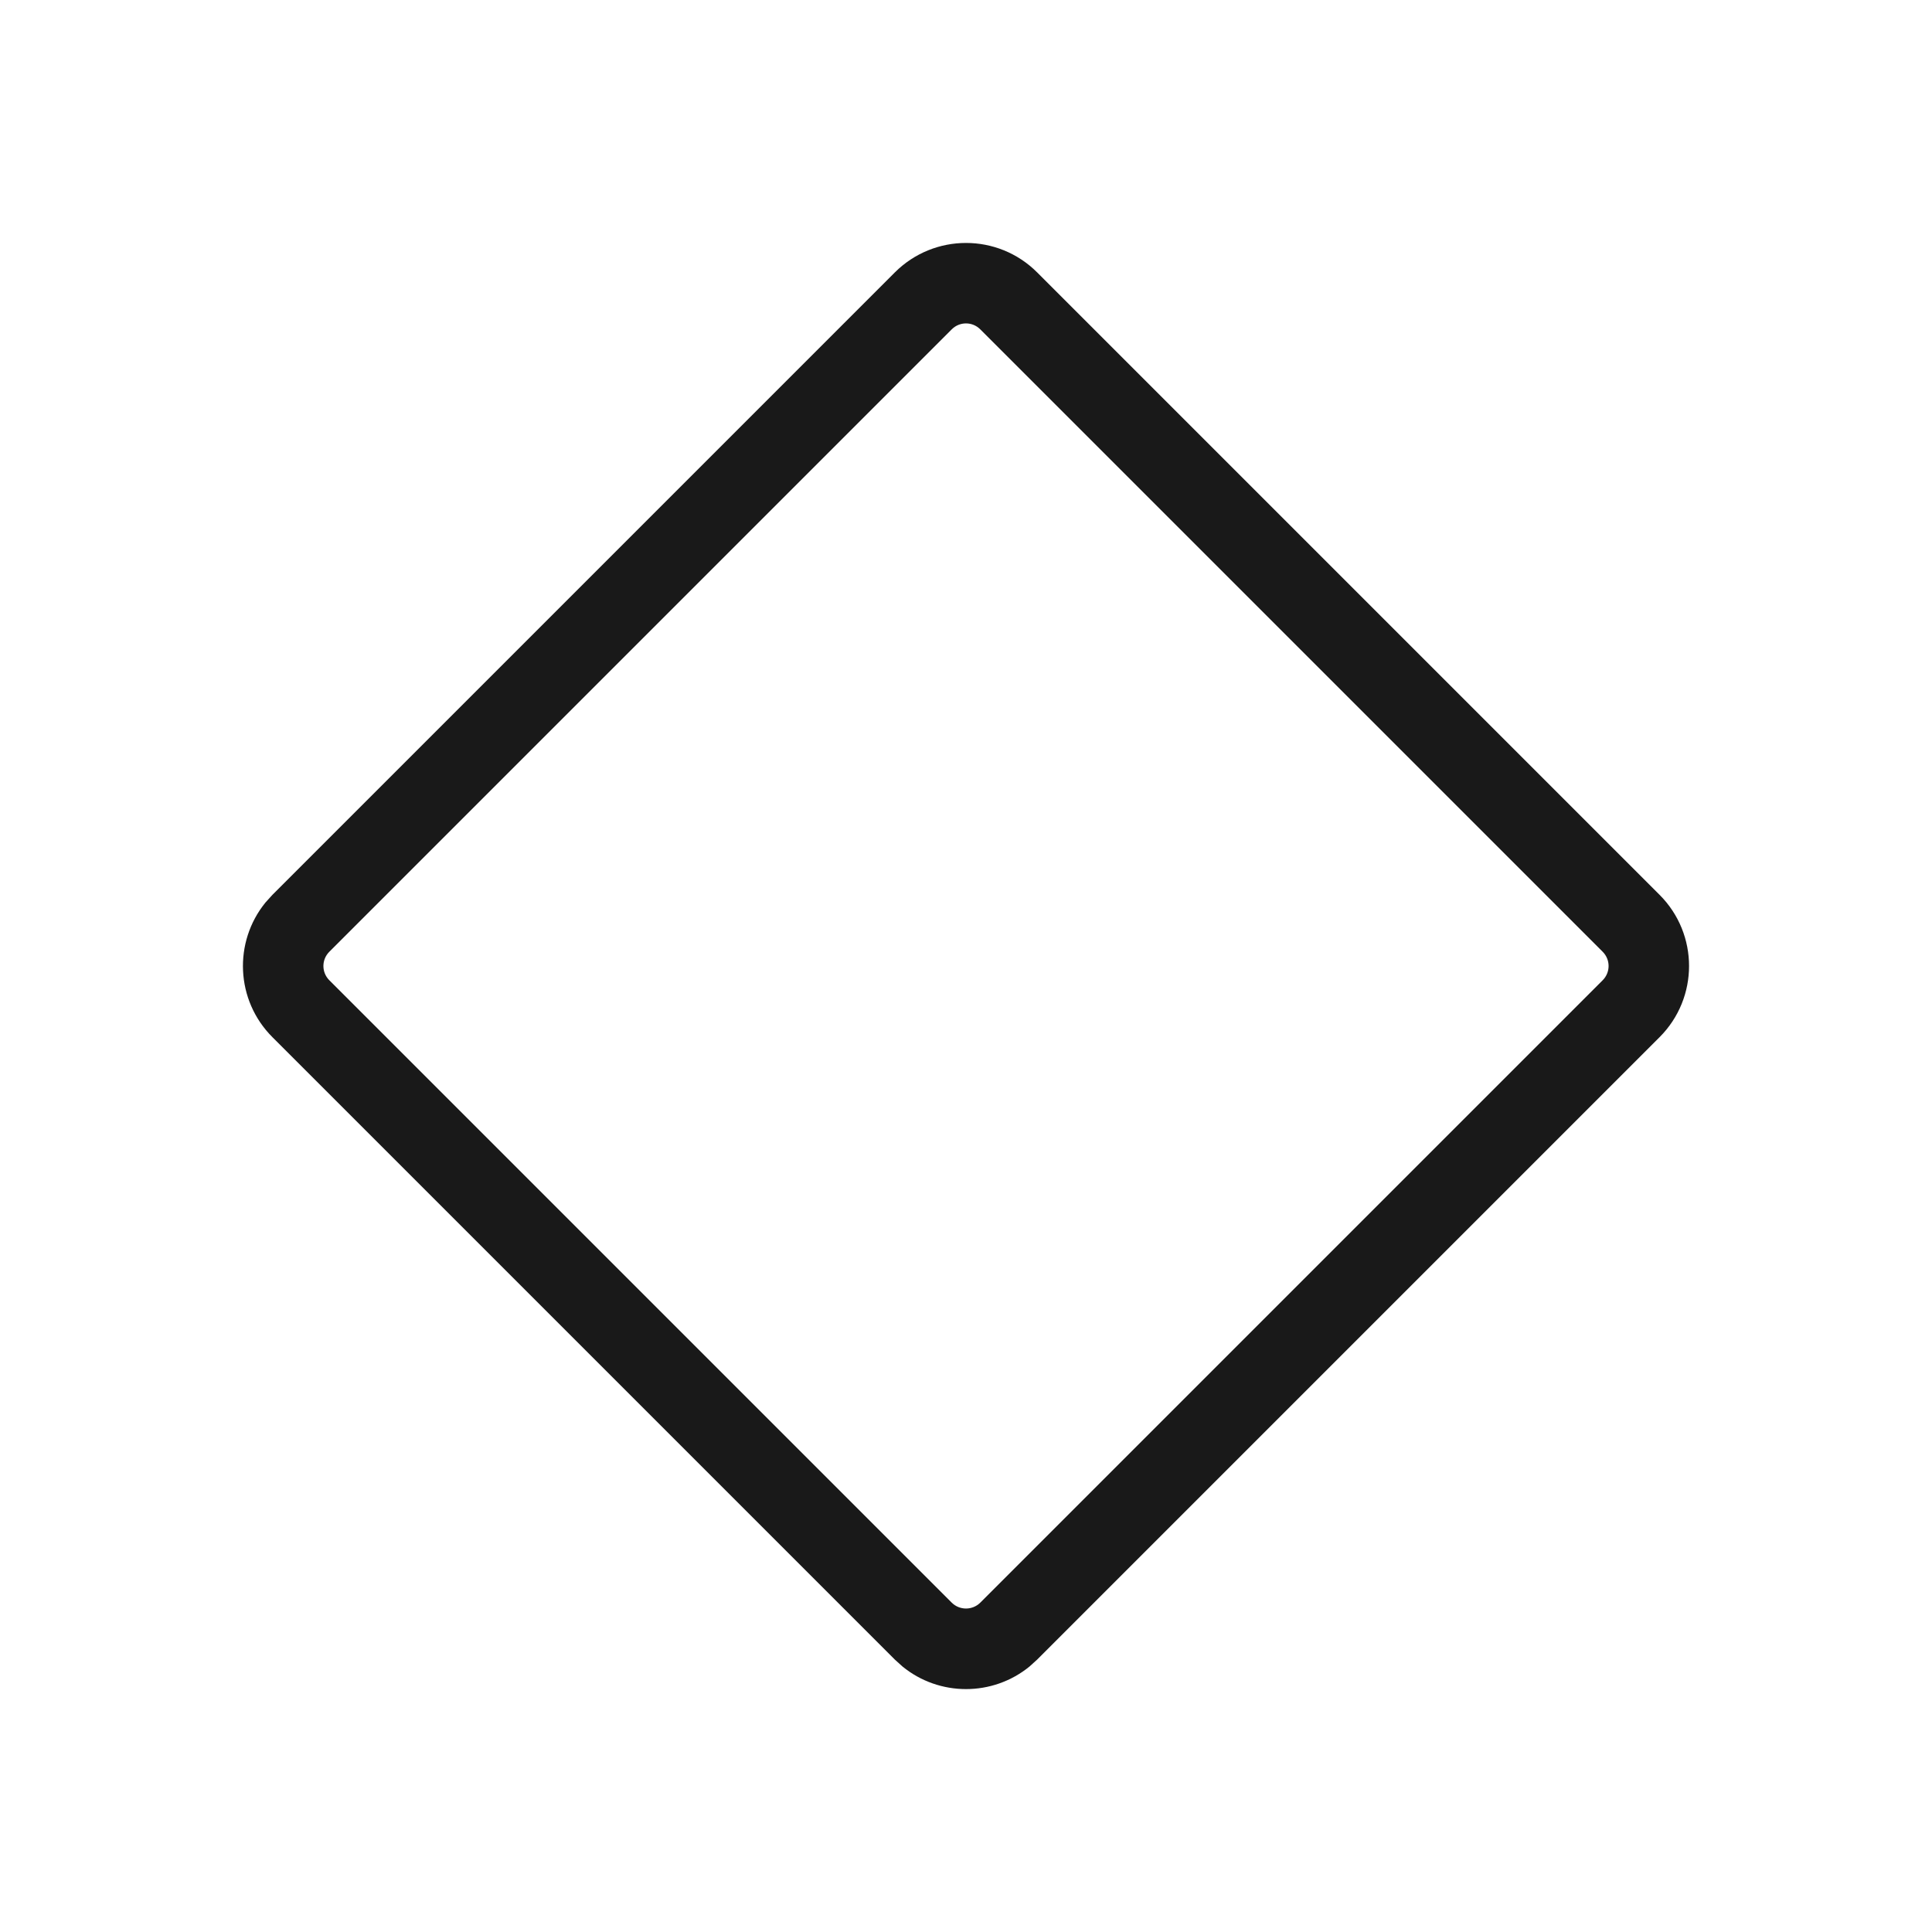
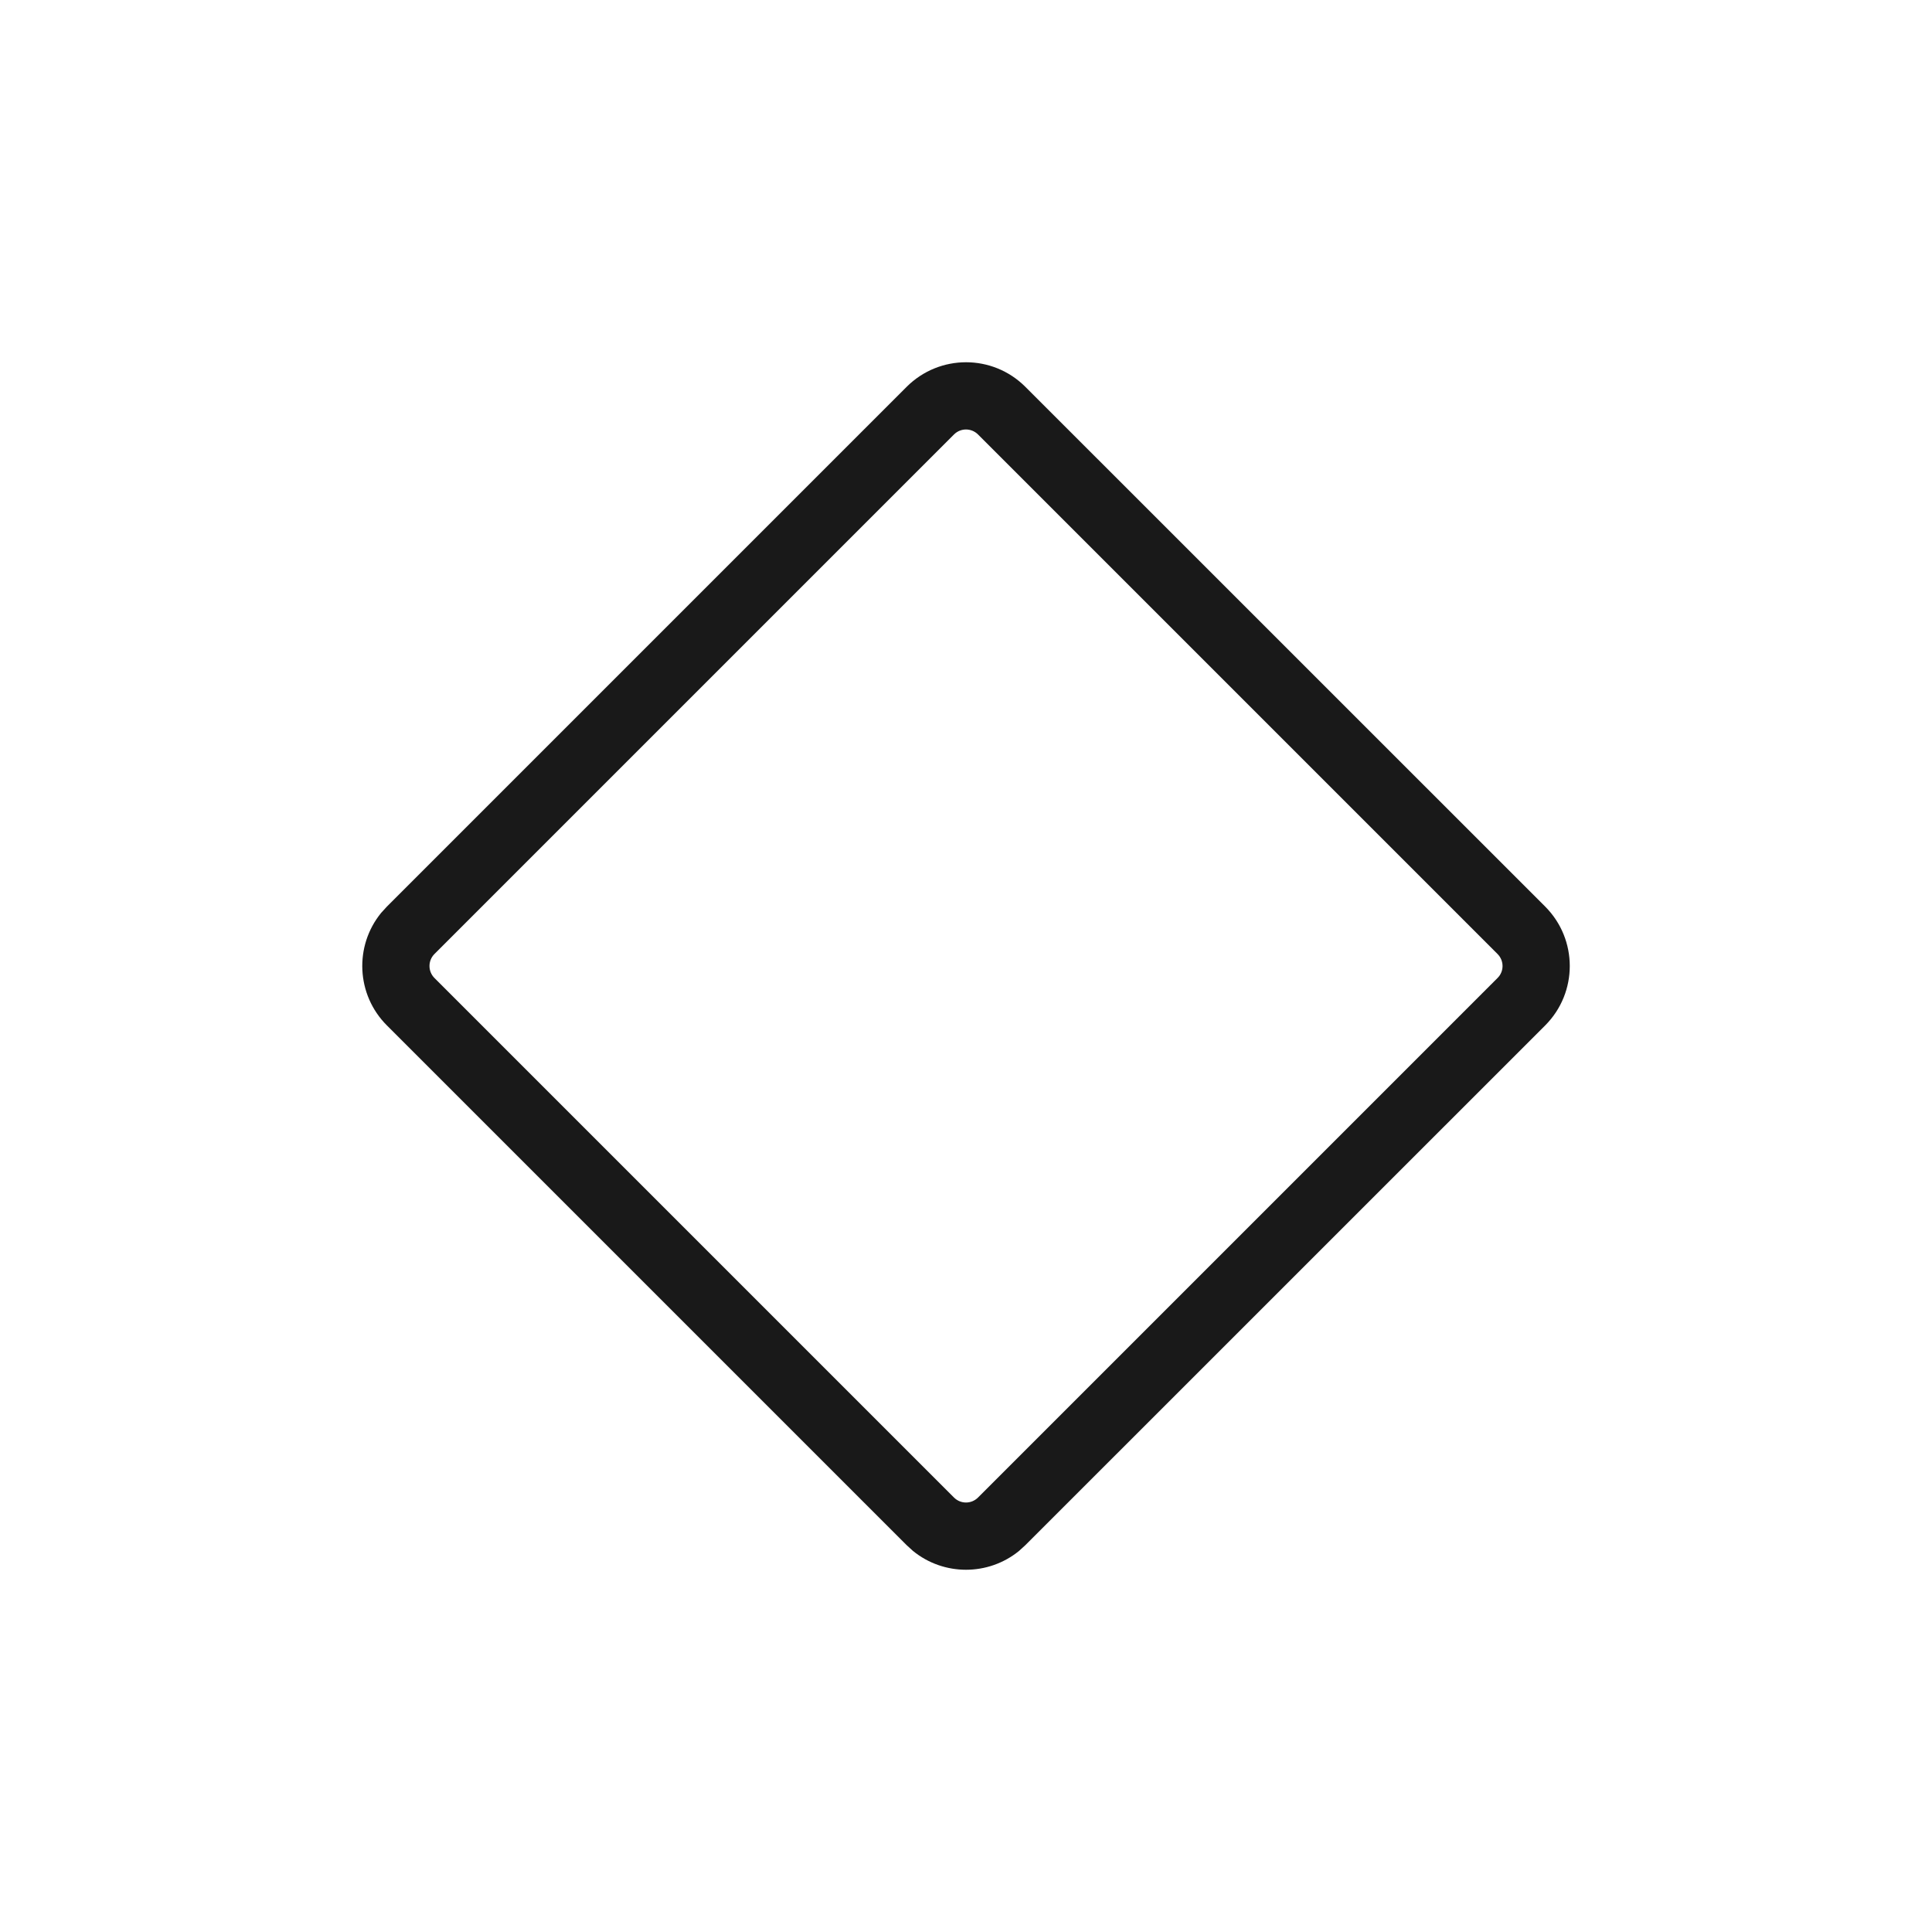
<svg xmlns="http://www.w3.org/2000/svg" width="24" height="24" viewBox="0 0 24 24" fill="none">
-   <path fill-rule="evenodd" clip-rule="evenodd" d="M11.116 3.384C11.605 2.896 12.396 2.896 12.884 3.384L20.616 11.116C21.104 11.604 21.104 12.396 20.616 12.884L12.884 20.616L12.789 20.702C12.331 21.076 11.669 21.076 11.211 20.702L11.116 20.616L3.384 12.884C2.926 12.426 2.898 11.702 3.298 11.211L3.384 11.116L11.116 3.384ZM12.177 4.091C12.079 3.993 11.921 3.993 11.823 4.091L4.091 11.823C3.993 11.921 3.993 12.079 4.091 12.177L11.823 19.909C11.921 20.006 12.079 20.006 12.177 19.909L19.909 12.177C20.007 12.079 20.007 11.921 19.909 11.823L12.177 4.091Z" fill="black" fill-opacity="0.9" />
+   <path fill-rule="evenodd" clip-rule="evenodd" d="M11.262 4.806C11.67 4.398 12.331 4.398 12.738 4.806L19.195 11.262C19.602 11.67 19.602 12.33 19.195 12.738L12.738 19.194L12.659 19.266C12.276 19.578 11.724 19.578 11.341 19.266L11.262 19.194L4.806 12.738C4.424 12.356 4.4 11.751 4.734 11.341L4.806 11.262L11.262 4.806ZM12.148 5.396C12.066 5.315 11.934 5.315 11.852 5.396L5.396 11.852C5.315 11.934 5.315 12.066 5.396 12.148L11.852 18.604C11.934 18.685 12.066 18.685 12.148 18.604L18.604 12.148C18.686 12.066 18.685 11.934 18.604 11.852L12.148 5.396Z" fill="black" fill-opacity="0.9" />
</svg>
